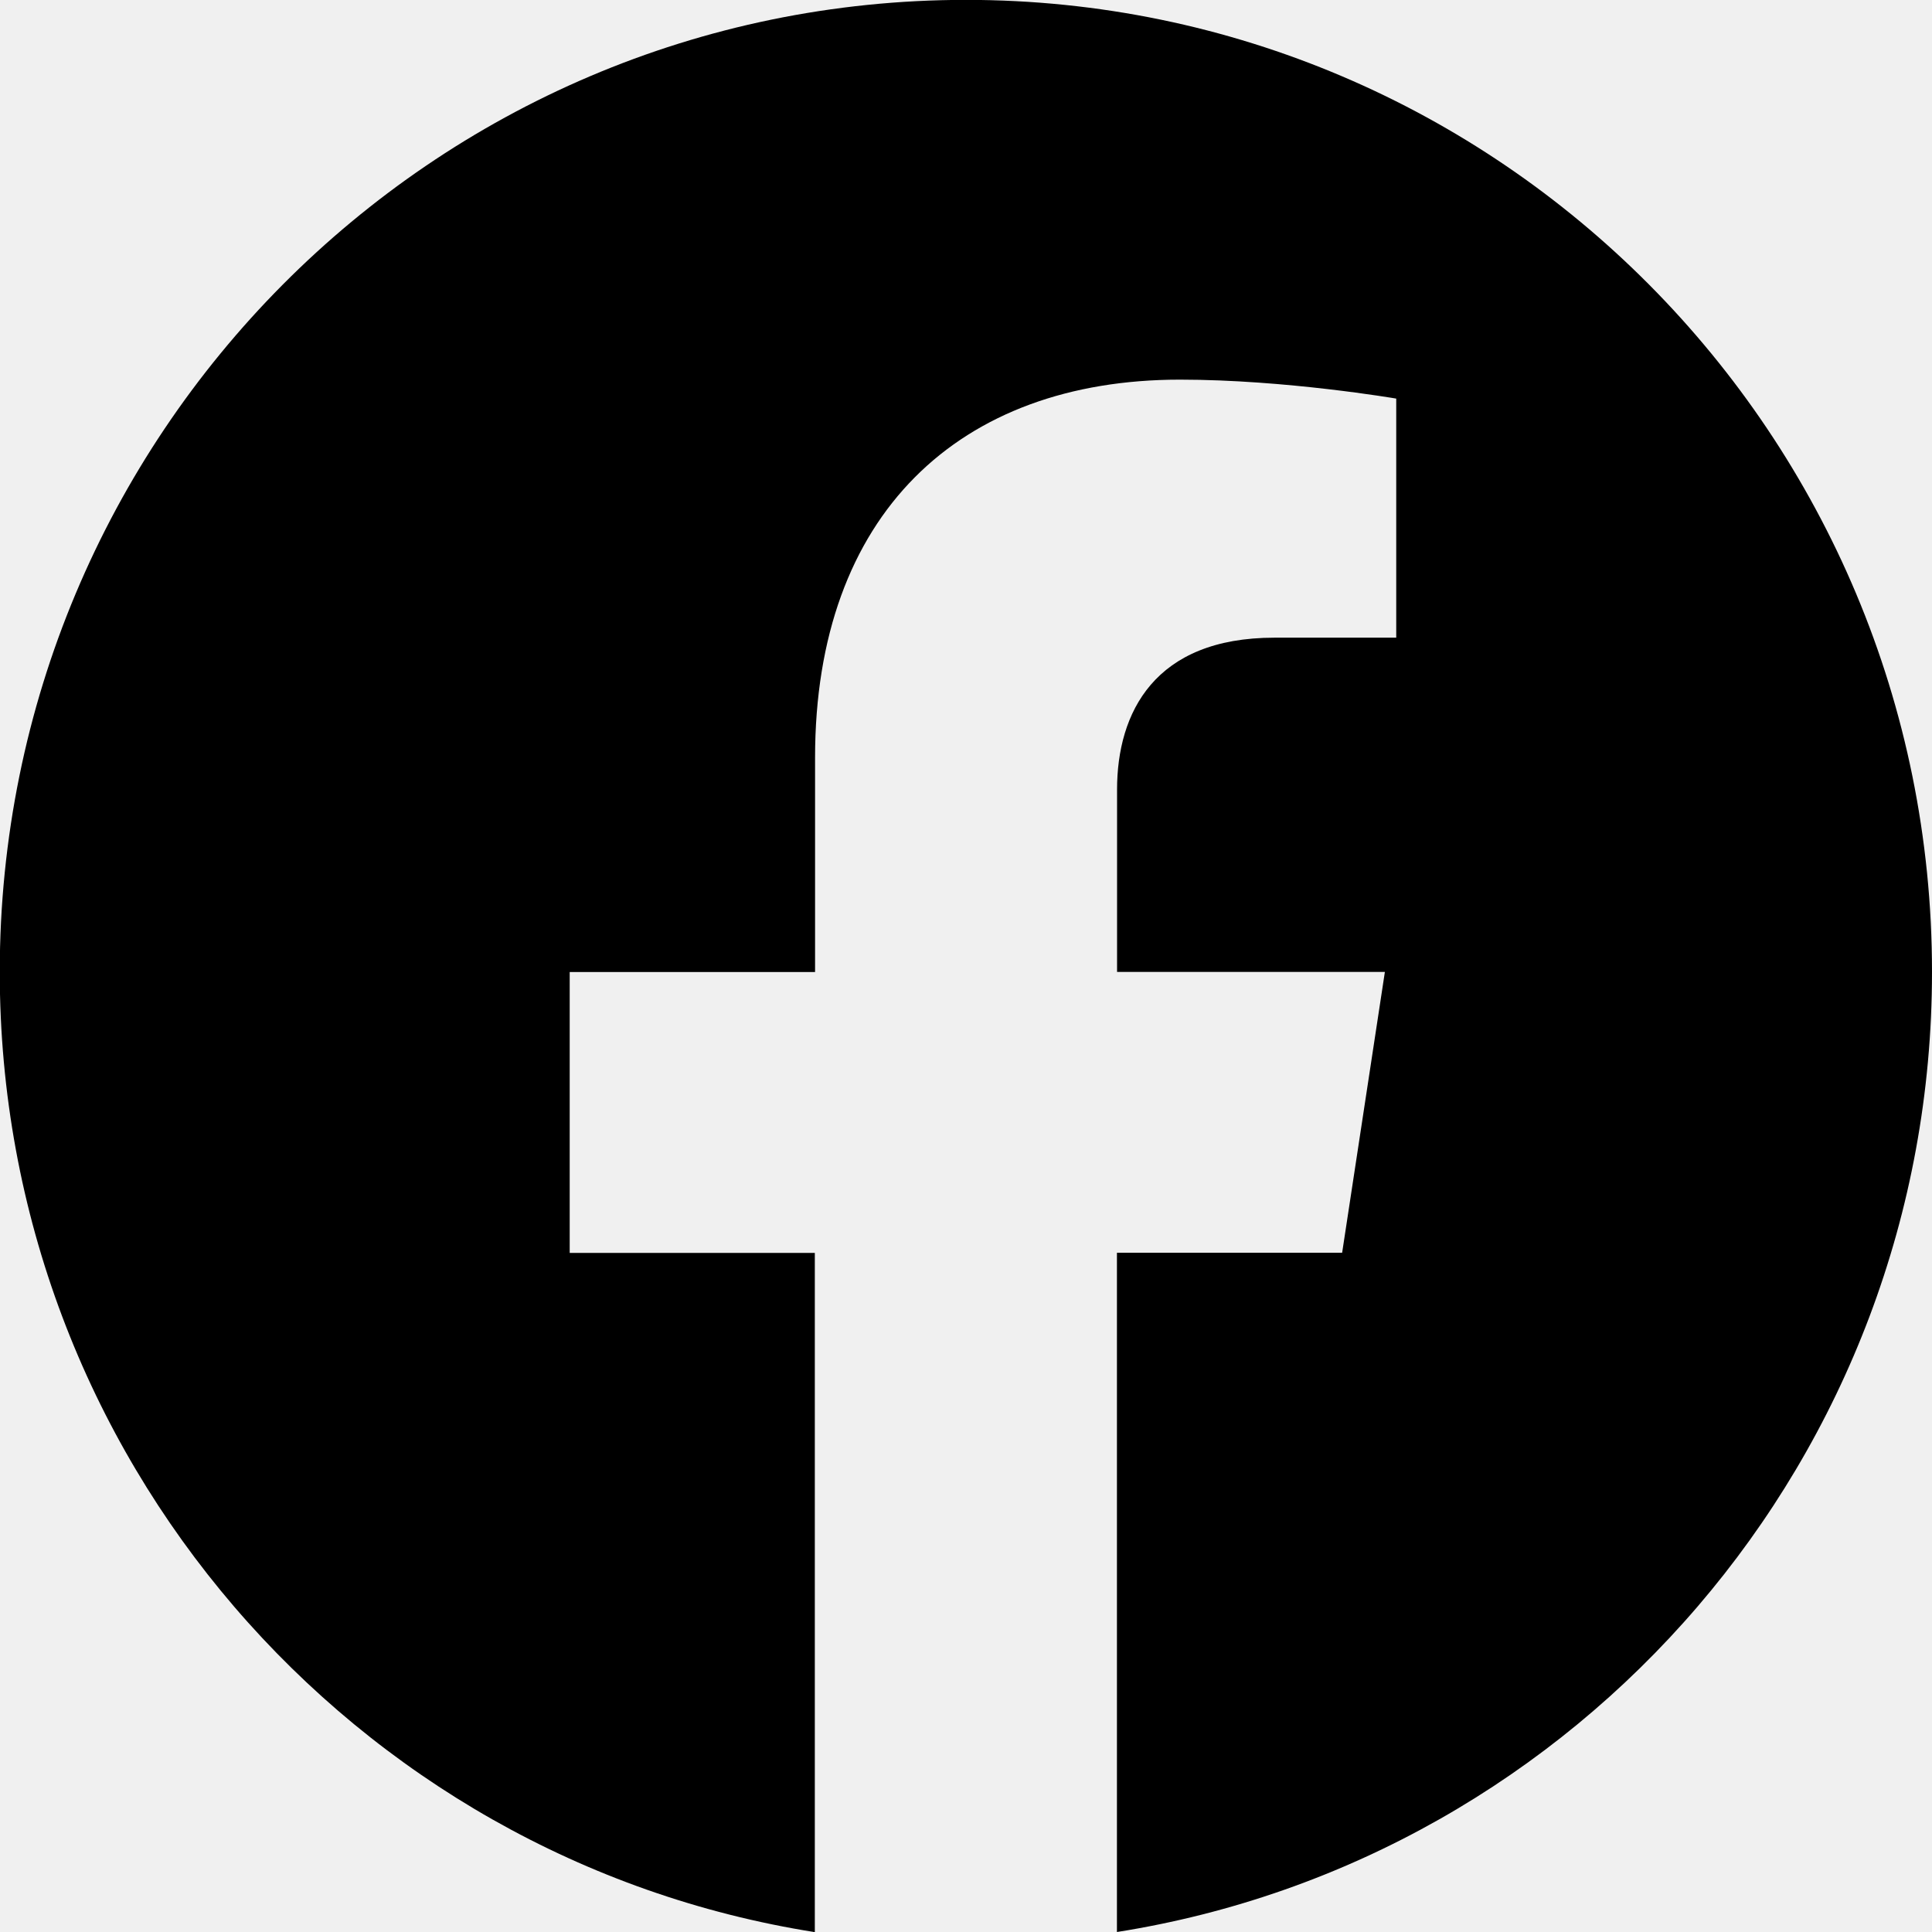
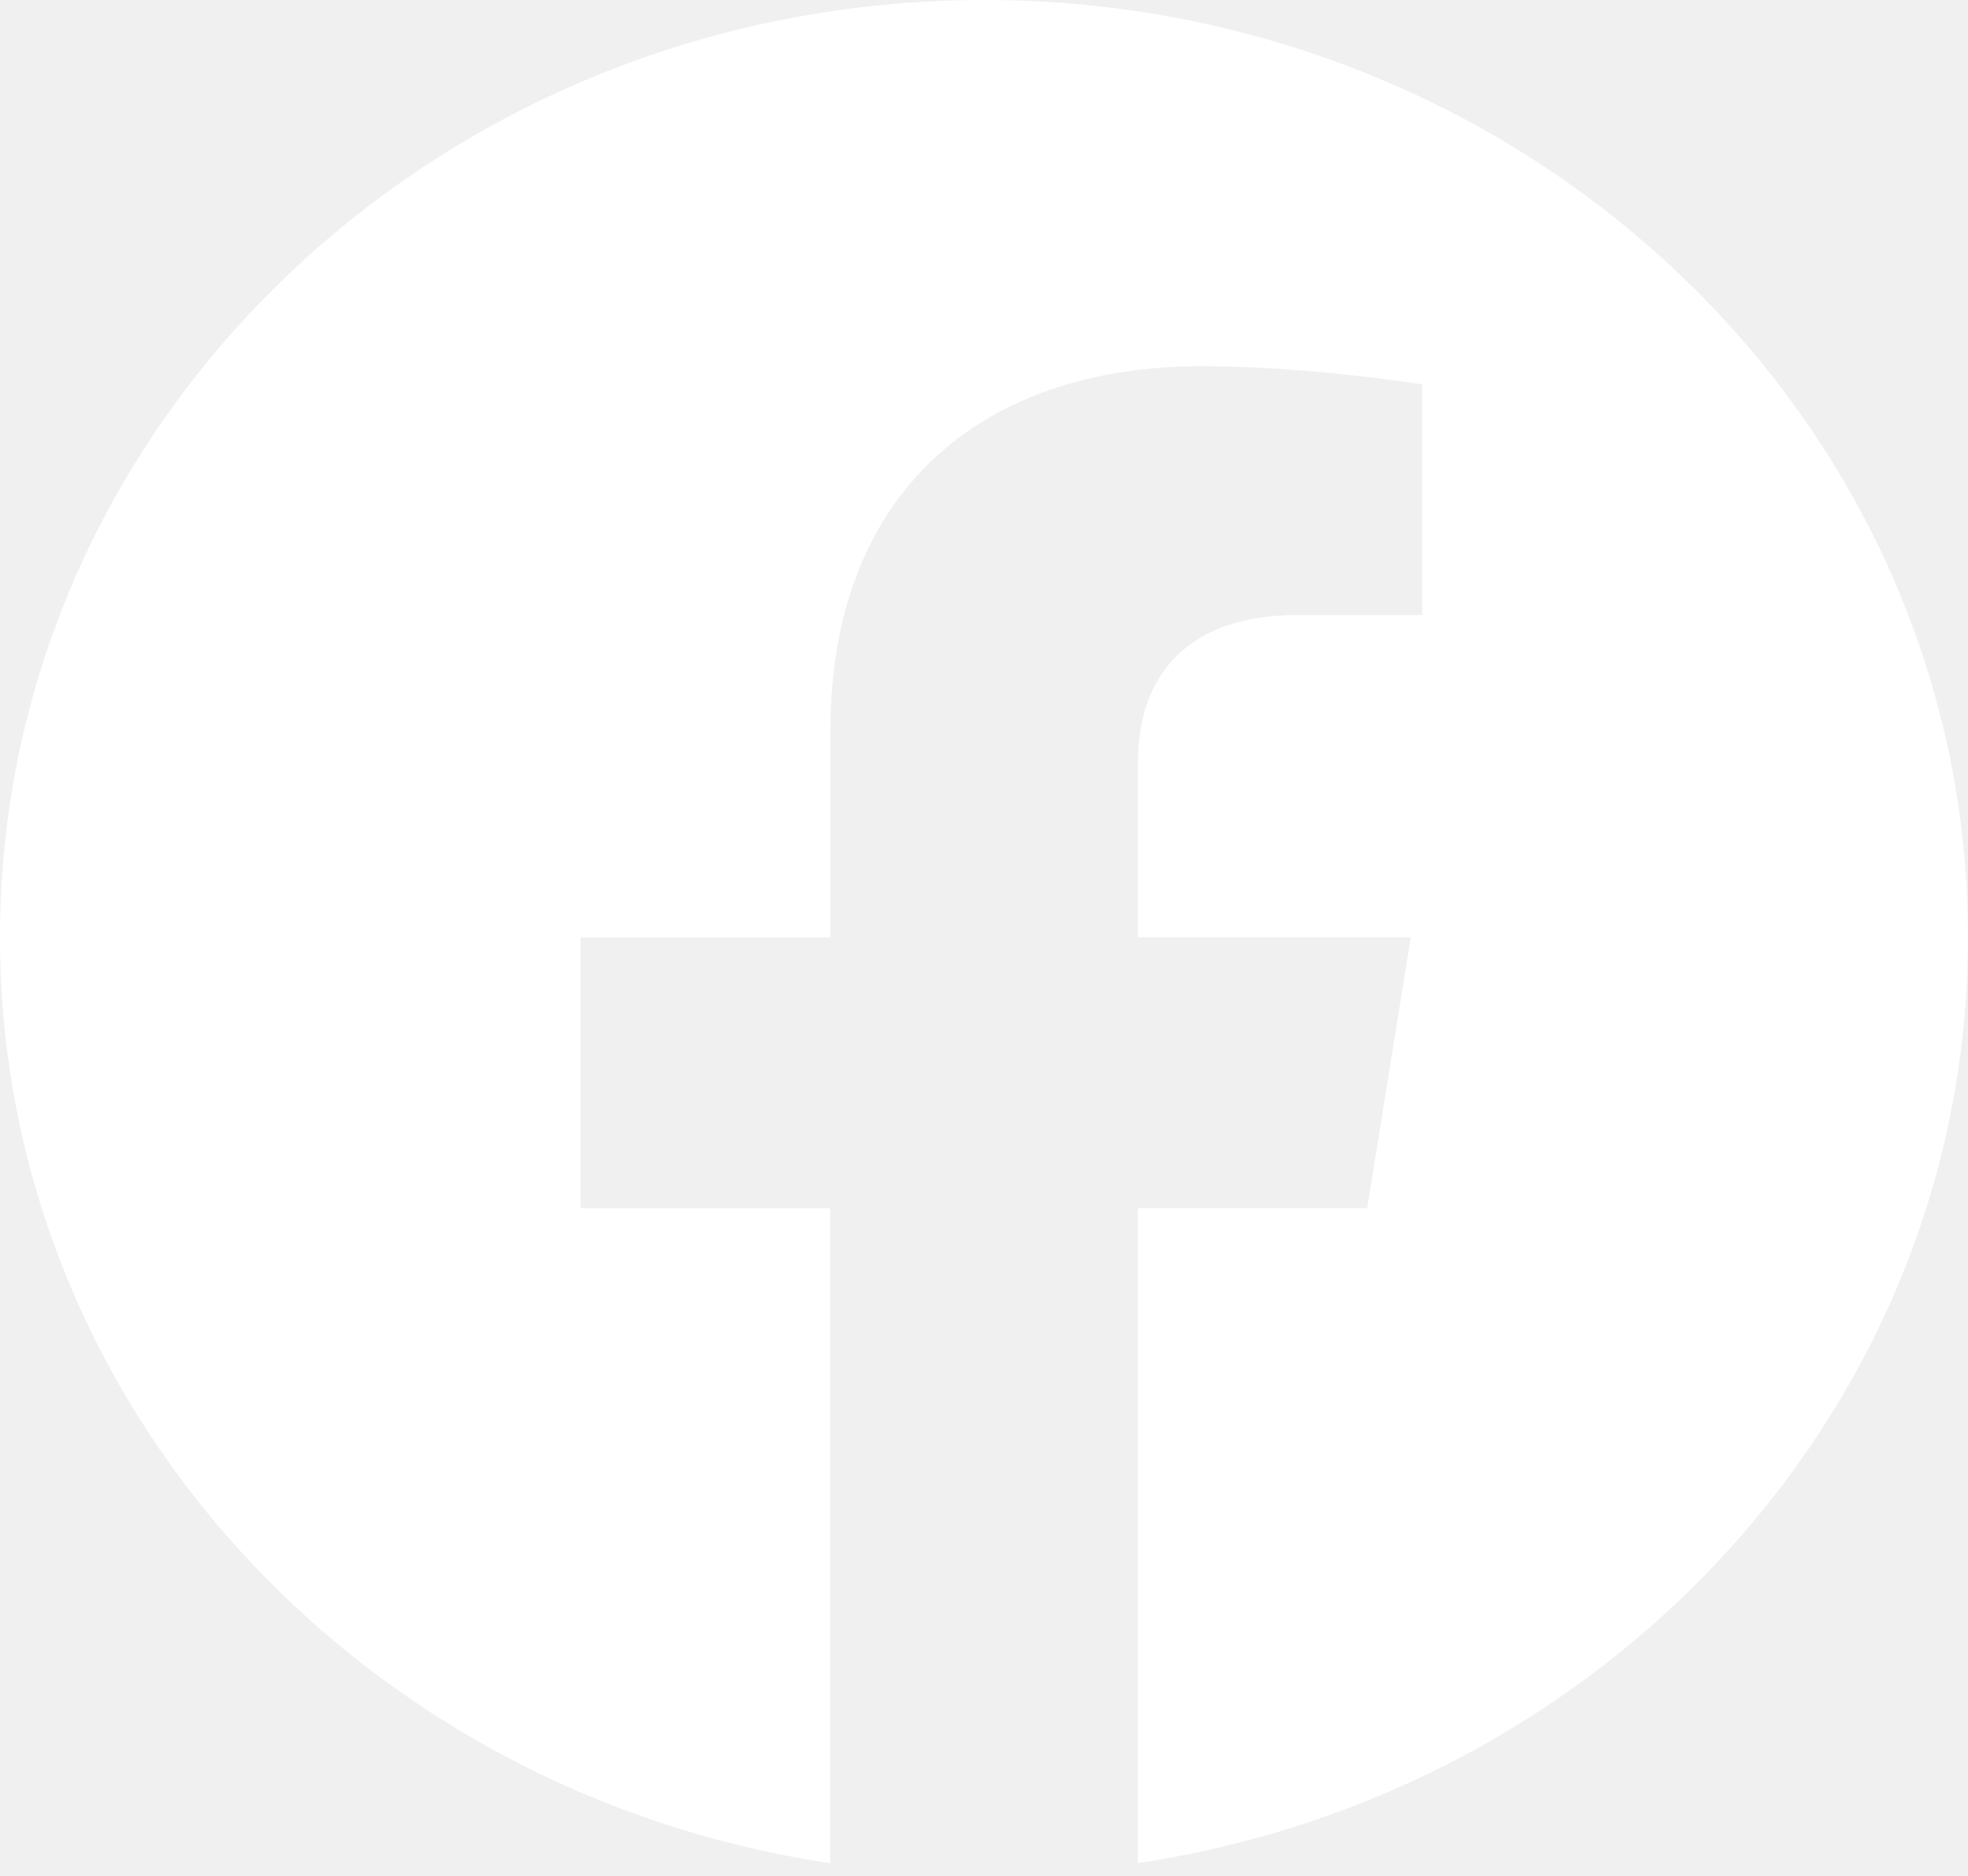
- <svg xmlns="http://www.w3.org/2000/svg" width="16" height="16" fill="currentColor" class="bi bi-facebook" viewBox="0 0 16 16">
-   <path d="M16 8.049c0-4.446-3.582-8.05-8-8.05C3.58 0-.002 3.603-.002 8.05c0 4.017 2.926 7.347 6.75 7.951v-5.625h-2.03V8.05H6.75V6.275c0-2.017 1.195-3.131 3.022-3.131.876 0 1.791.157 1.791.157v1.98h-1.009c-.993 0-1.303.621-1.303 1.258v1.51h2.218l-.354 2.326H9.25V16c3.824-.604 6.75-3.934 6.75-7.951z" />
+ <svg xmlns="http://www.w3.org/2000/svg" width="64" height="61" viewBox="0 0 64 61" fill="none">
+   <path d="M64 30.479C64 13.646 49.674 0 32.004 0C14.326 0.004 0 13.646 0 30.483C0 45.692 11.703 58.3 26.997 60.587V39.29H18.878V30.483H27.005V23.762C27.005 16.126 31.784 11.908 39.091 11.908C42.595 11.908 46.254 12.502 46.254 12.502V19.999H42.219C38.247 19.999 37.007 22.35 37.007 24.762V30.479H45.878L44.462 39.286H37.003V60.584C52.297 58.297 64 45.688 64 30.479Z" fill="white" />
</svg>
